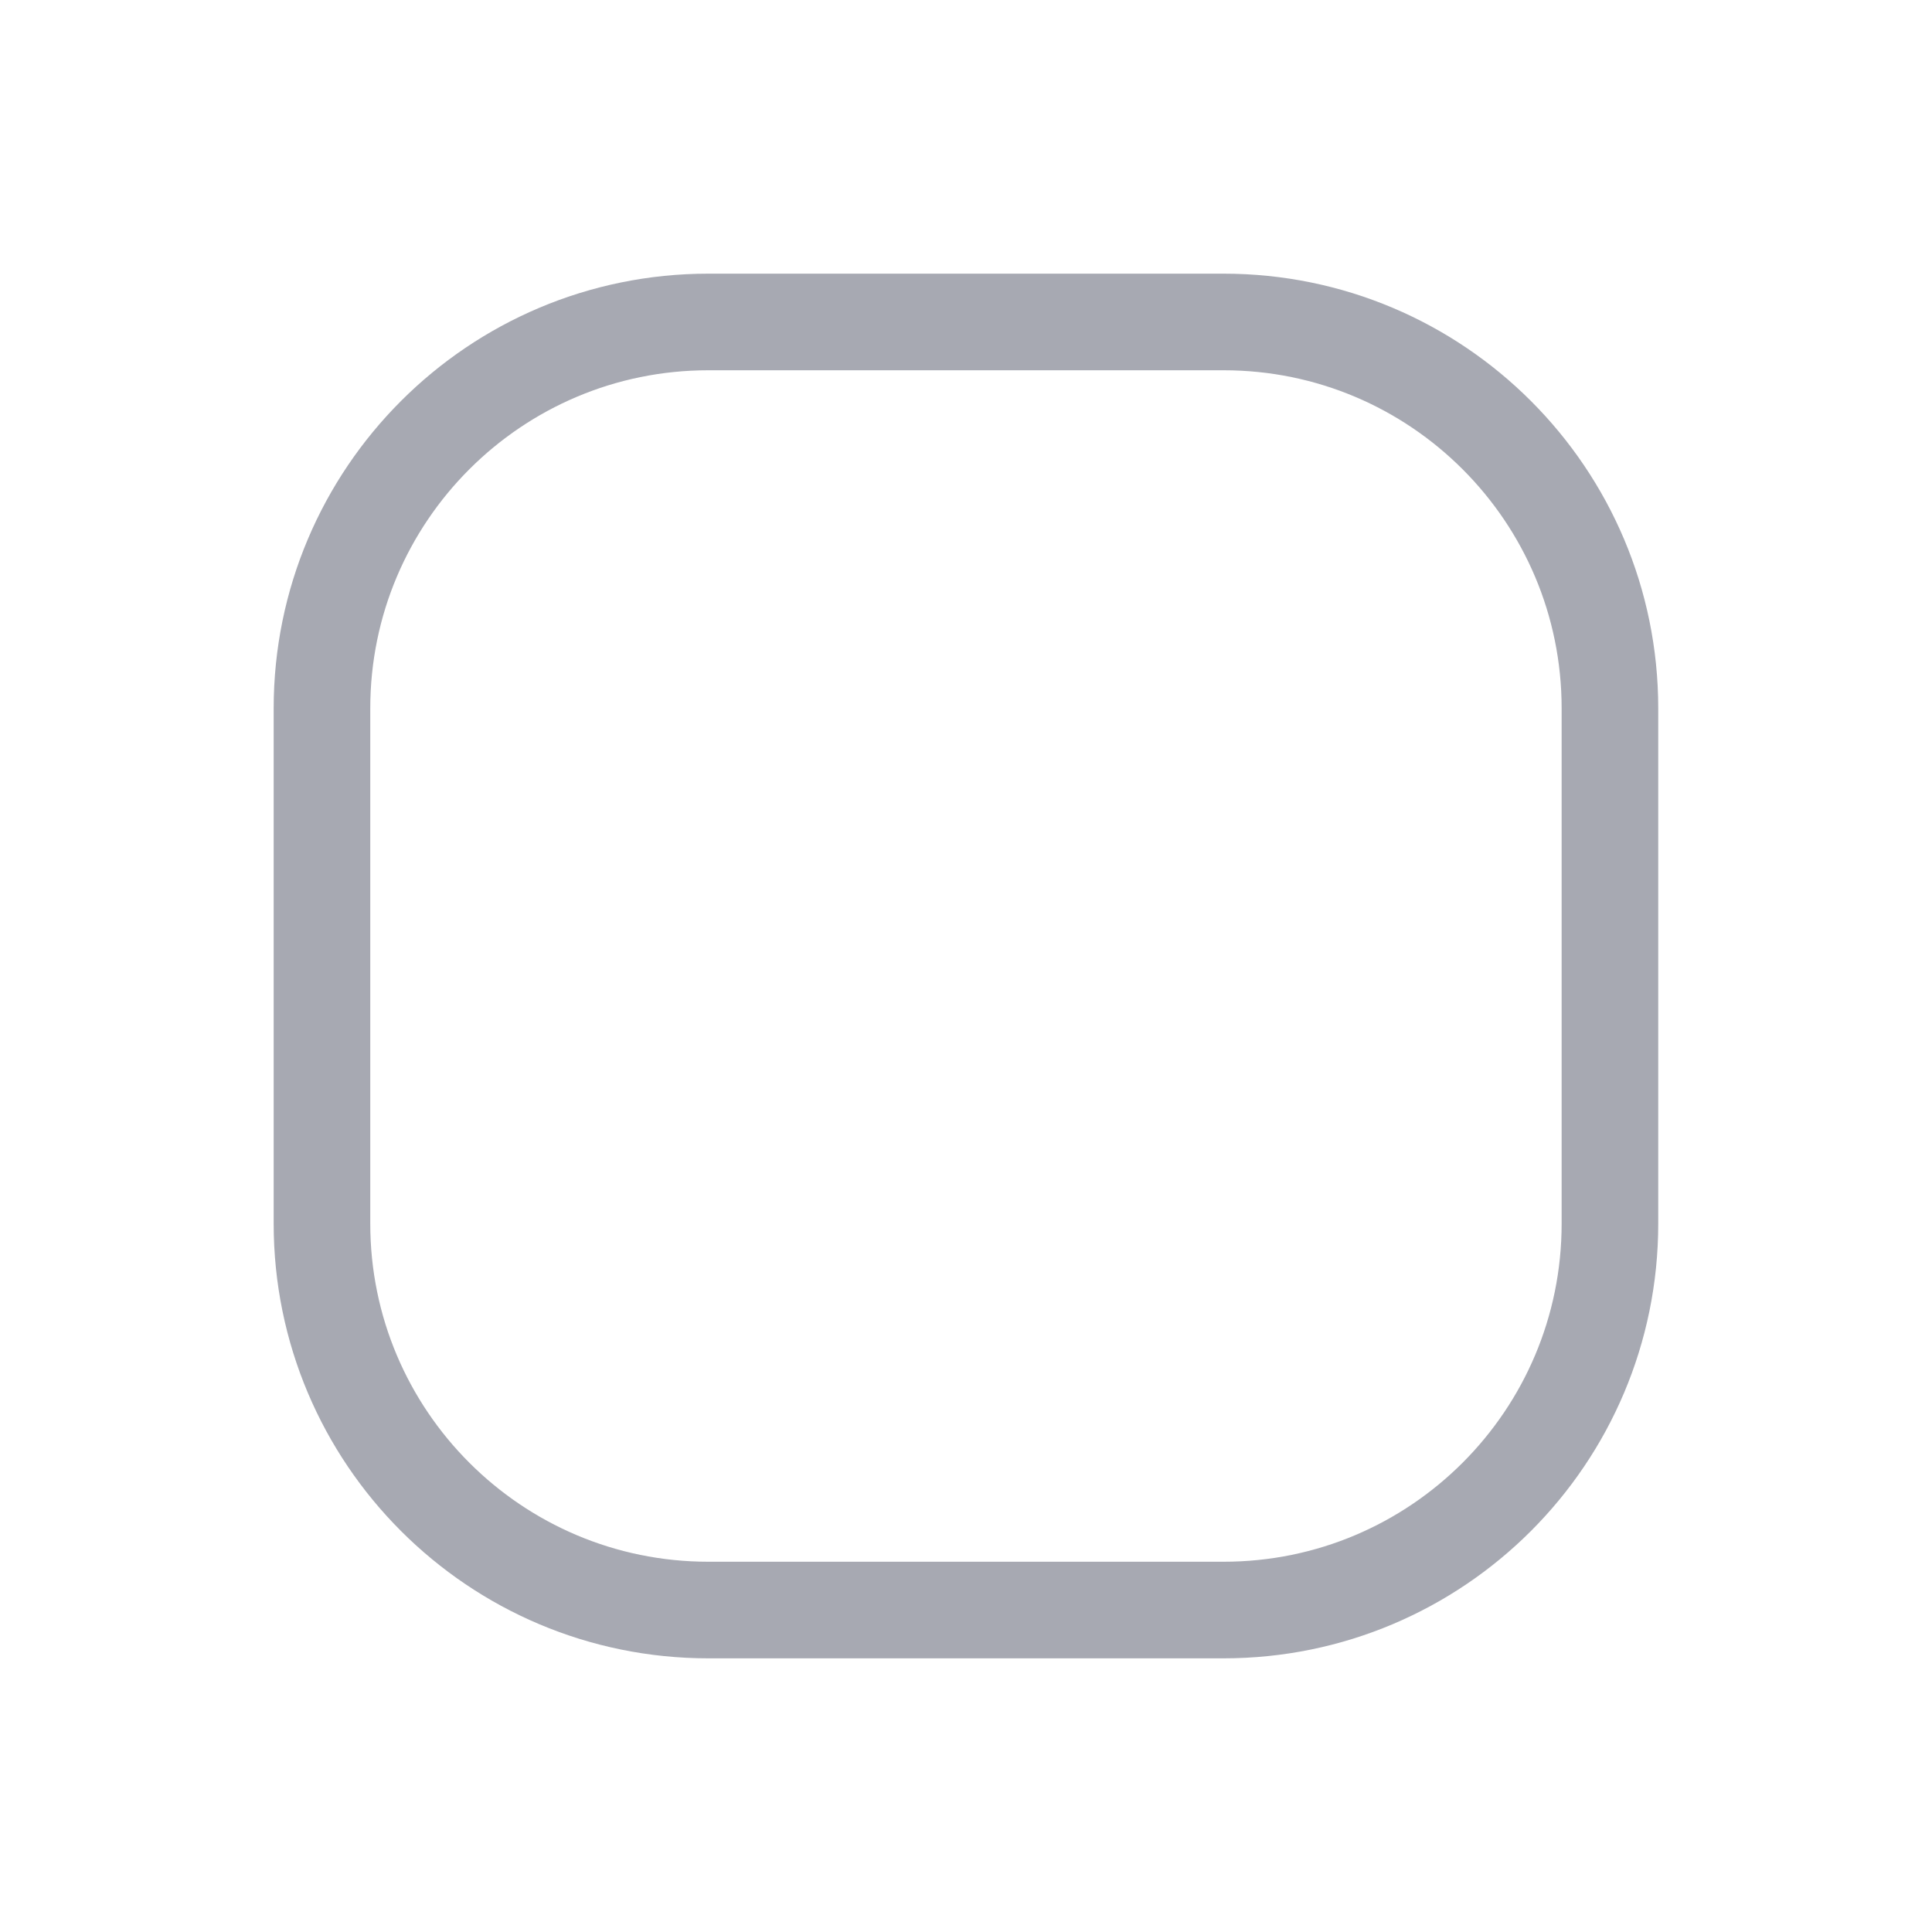
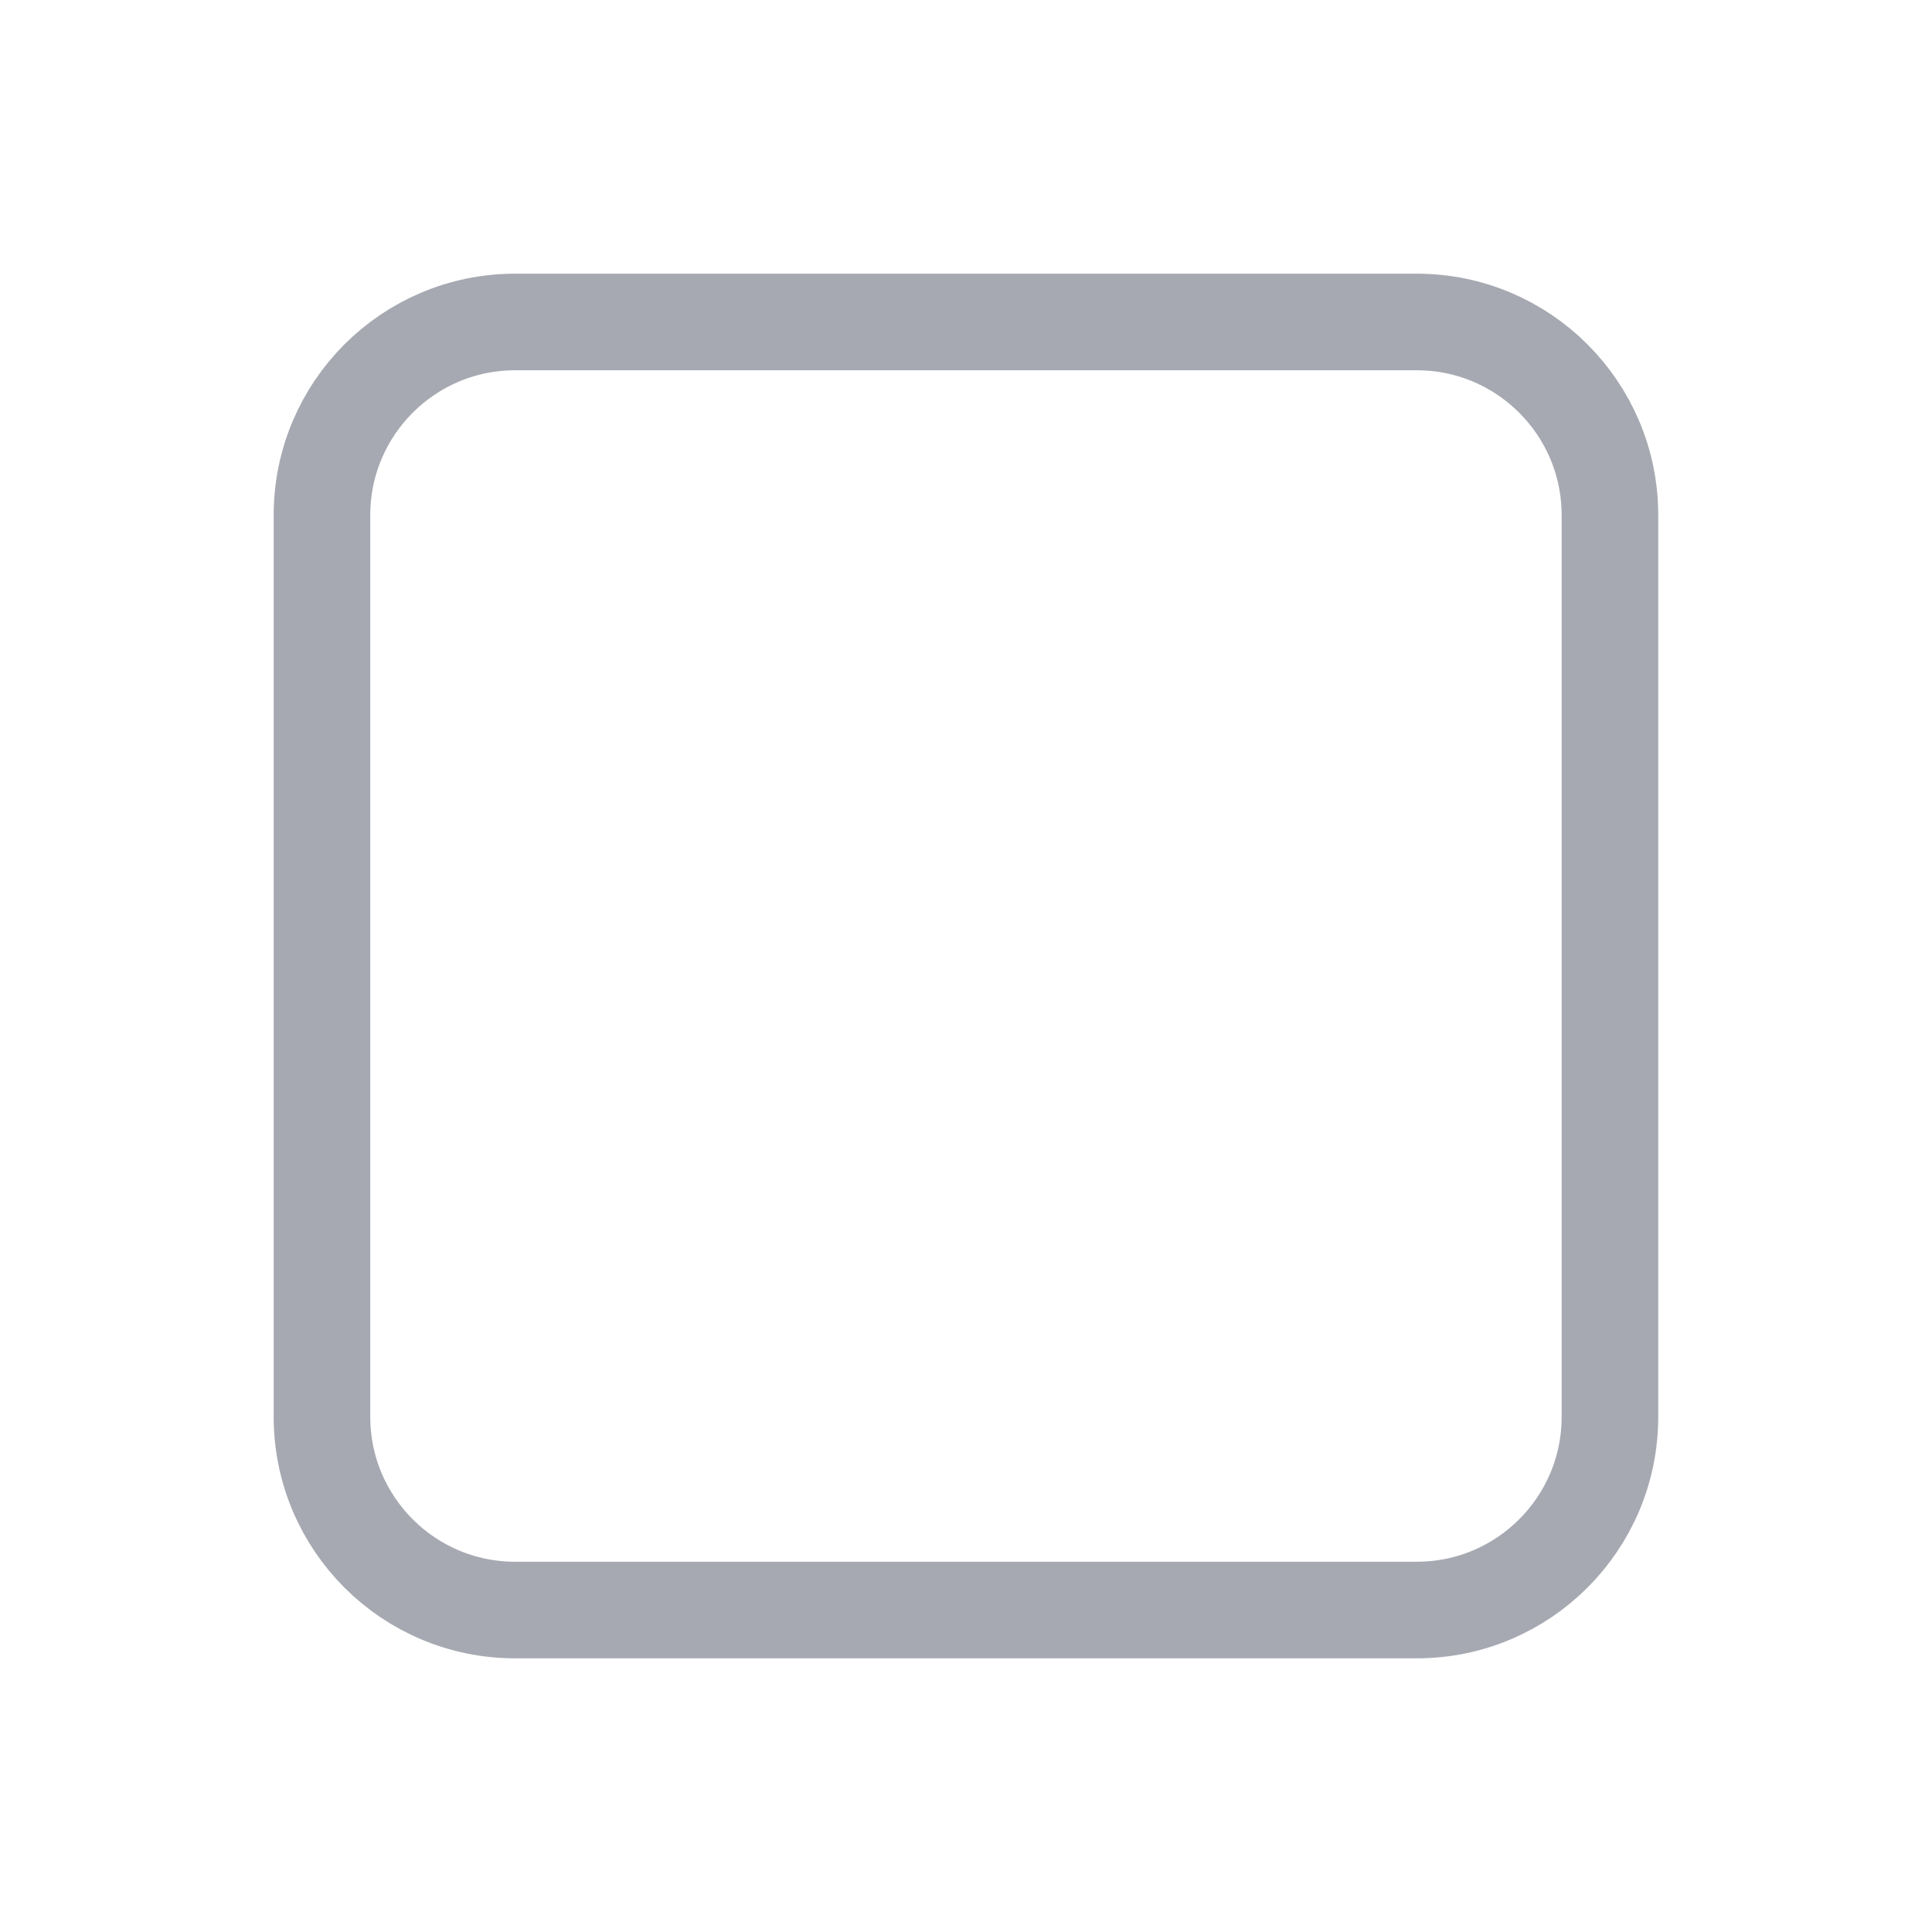
<svg xmlns="http://www.w3.org/2000/svg" width="20" height="20" viewBox="0 0 20 20" fill="none">
-   <path d="M12.666 3.333H7.333C5.124 3.333 3.333 5.124 3.333 7.333V12.667C3.333 14.876 5.124 16.667 7.333 16.667H12.666C14.876 16.667 16.666 14.876 16.666 12.667V7.333C16.666 5.124 14.876 3.333 12.666 3.333Z" stroke="#A7A9B2" />
+   <path d="M14.666 3.333H5.333C4.228 3.333 3.333 4.229 3.333 5.333V14.667C3.333 15.771 4.228 16.667 5.333 16.667H14.666C15.771 16.667 16.666 15.771 16.666 14.667V5.333C16.666 4.229 15.771 3.333 14.666 3.333Z" stroke="#A7A9B2" />
</svg>
